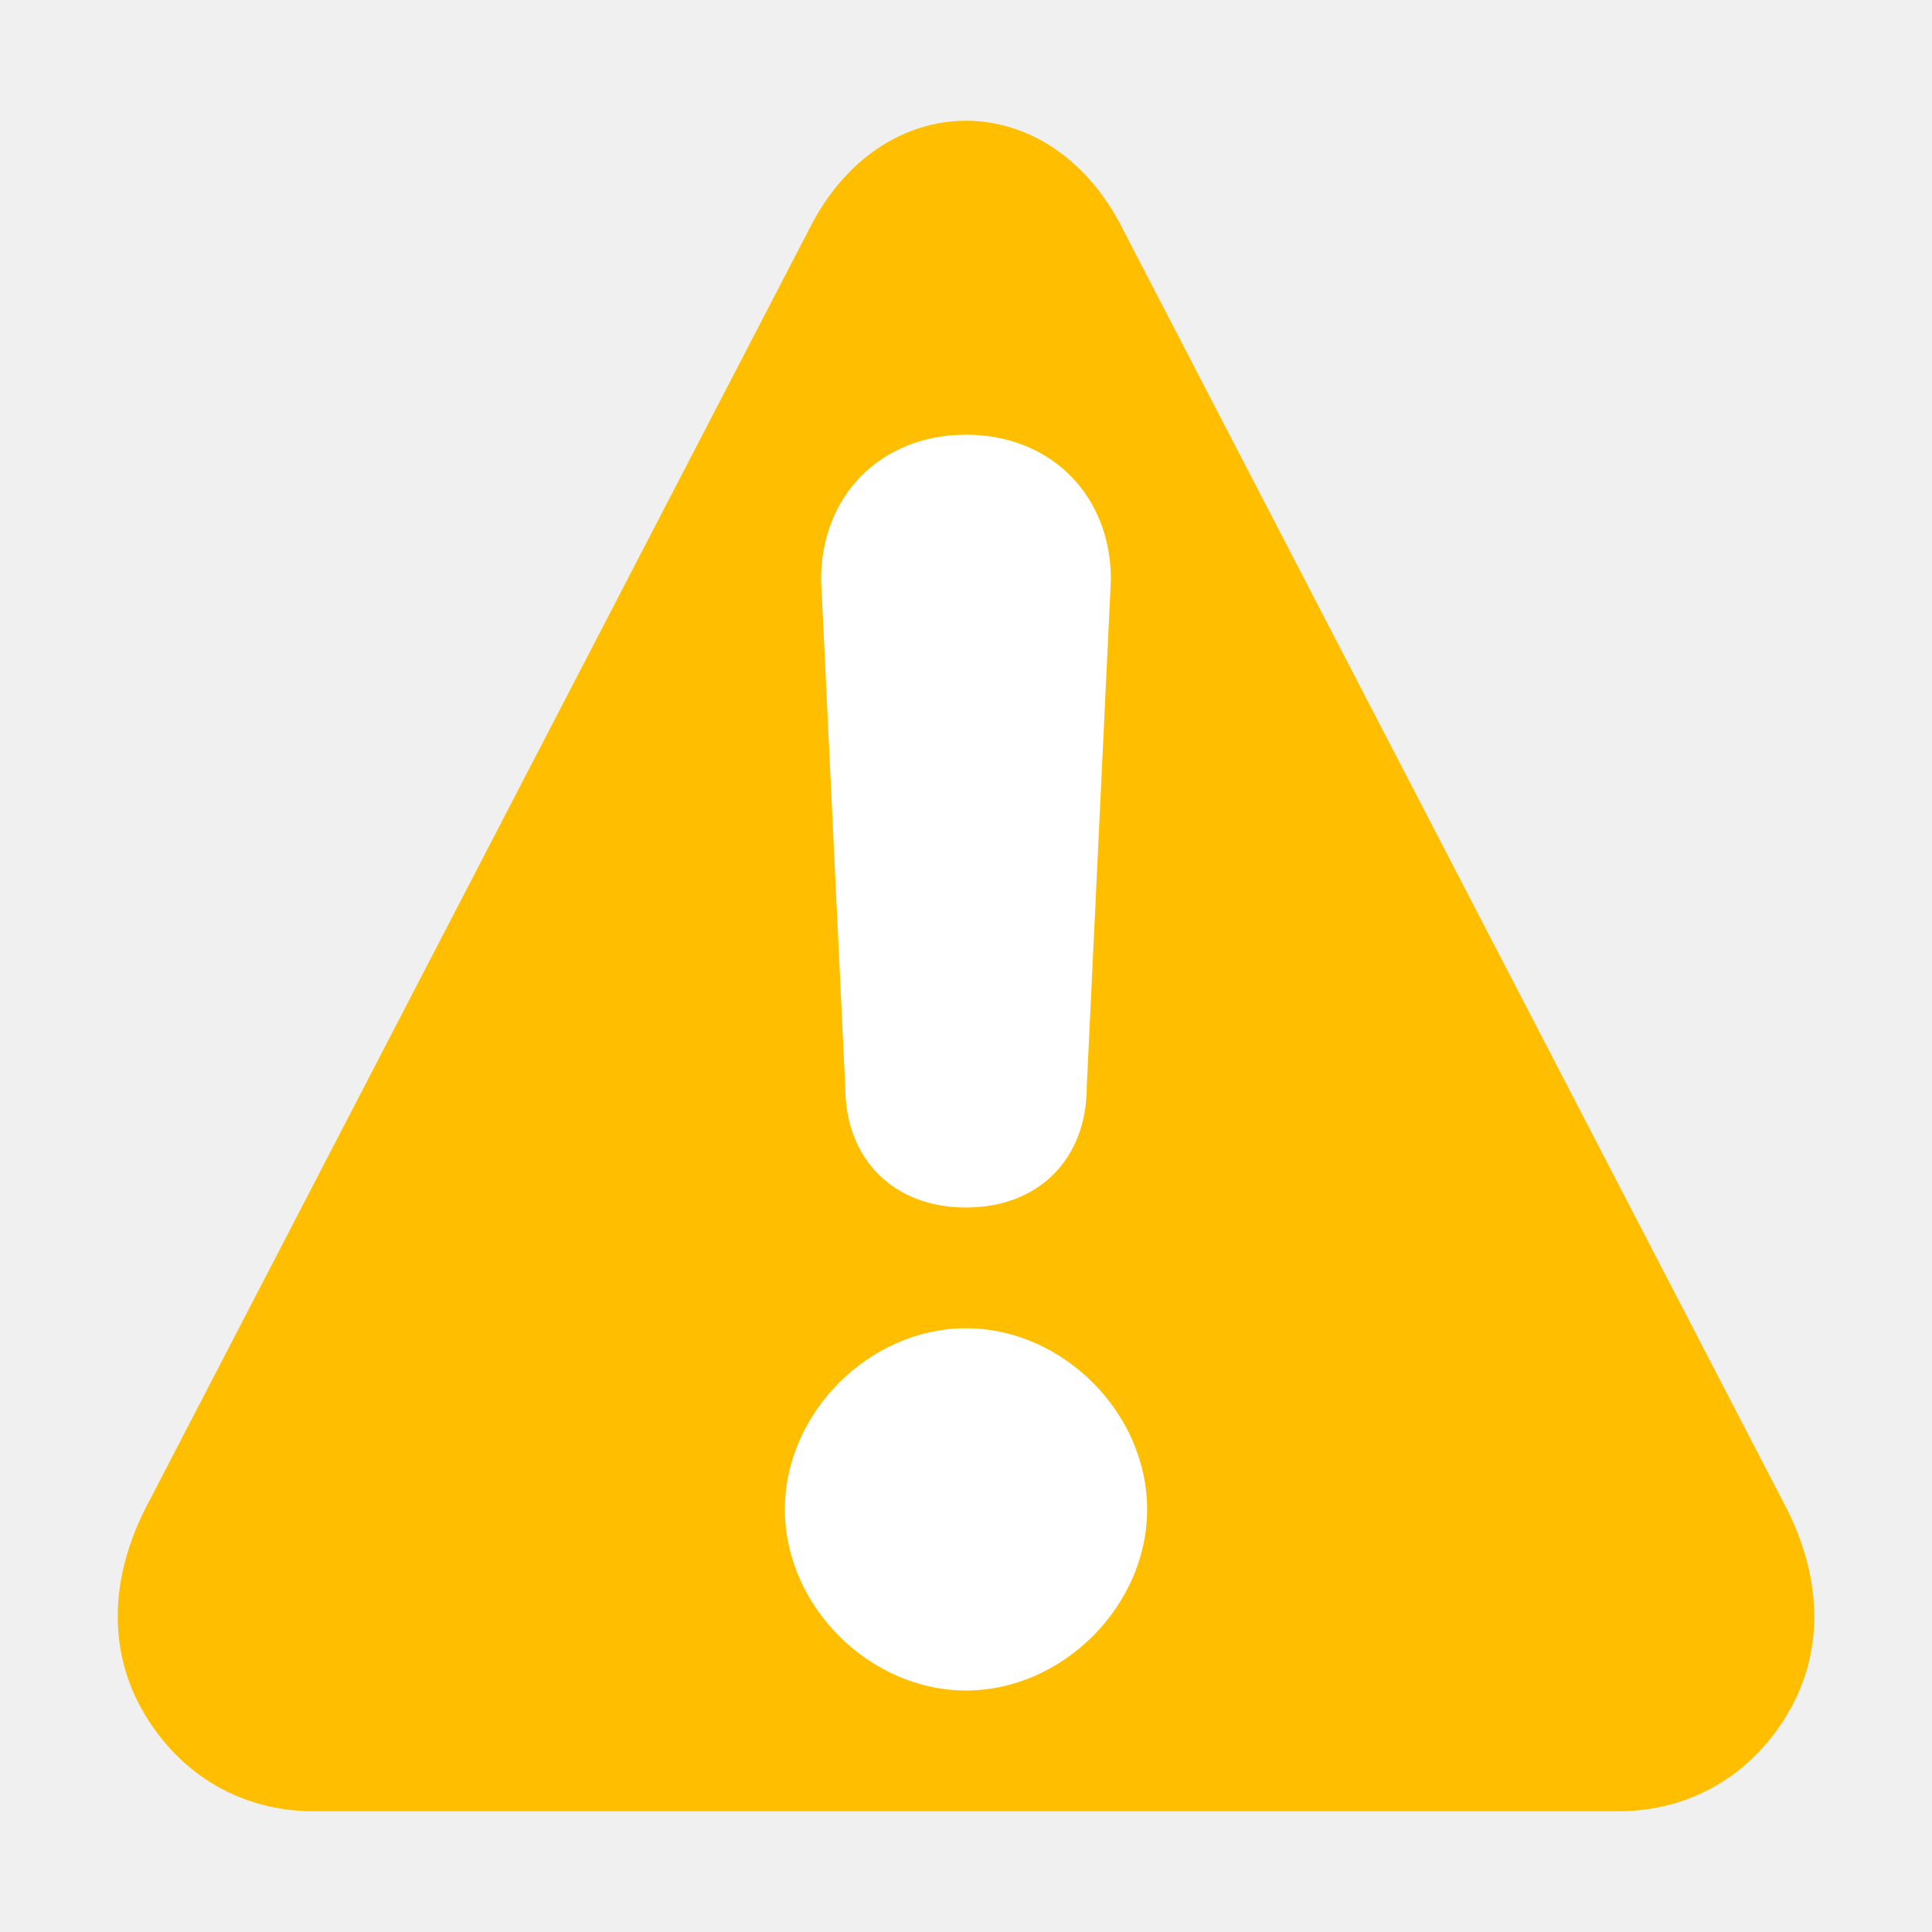
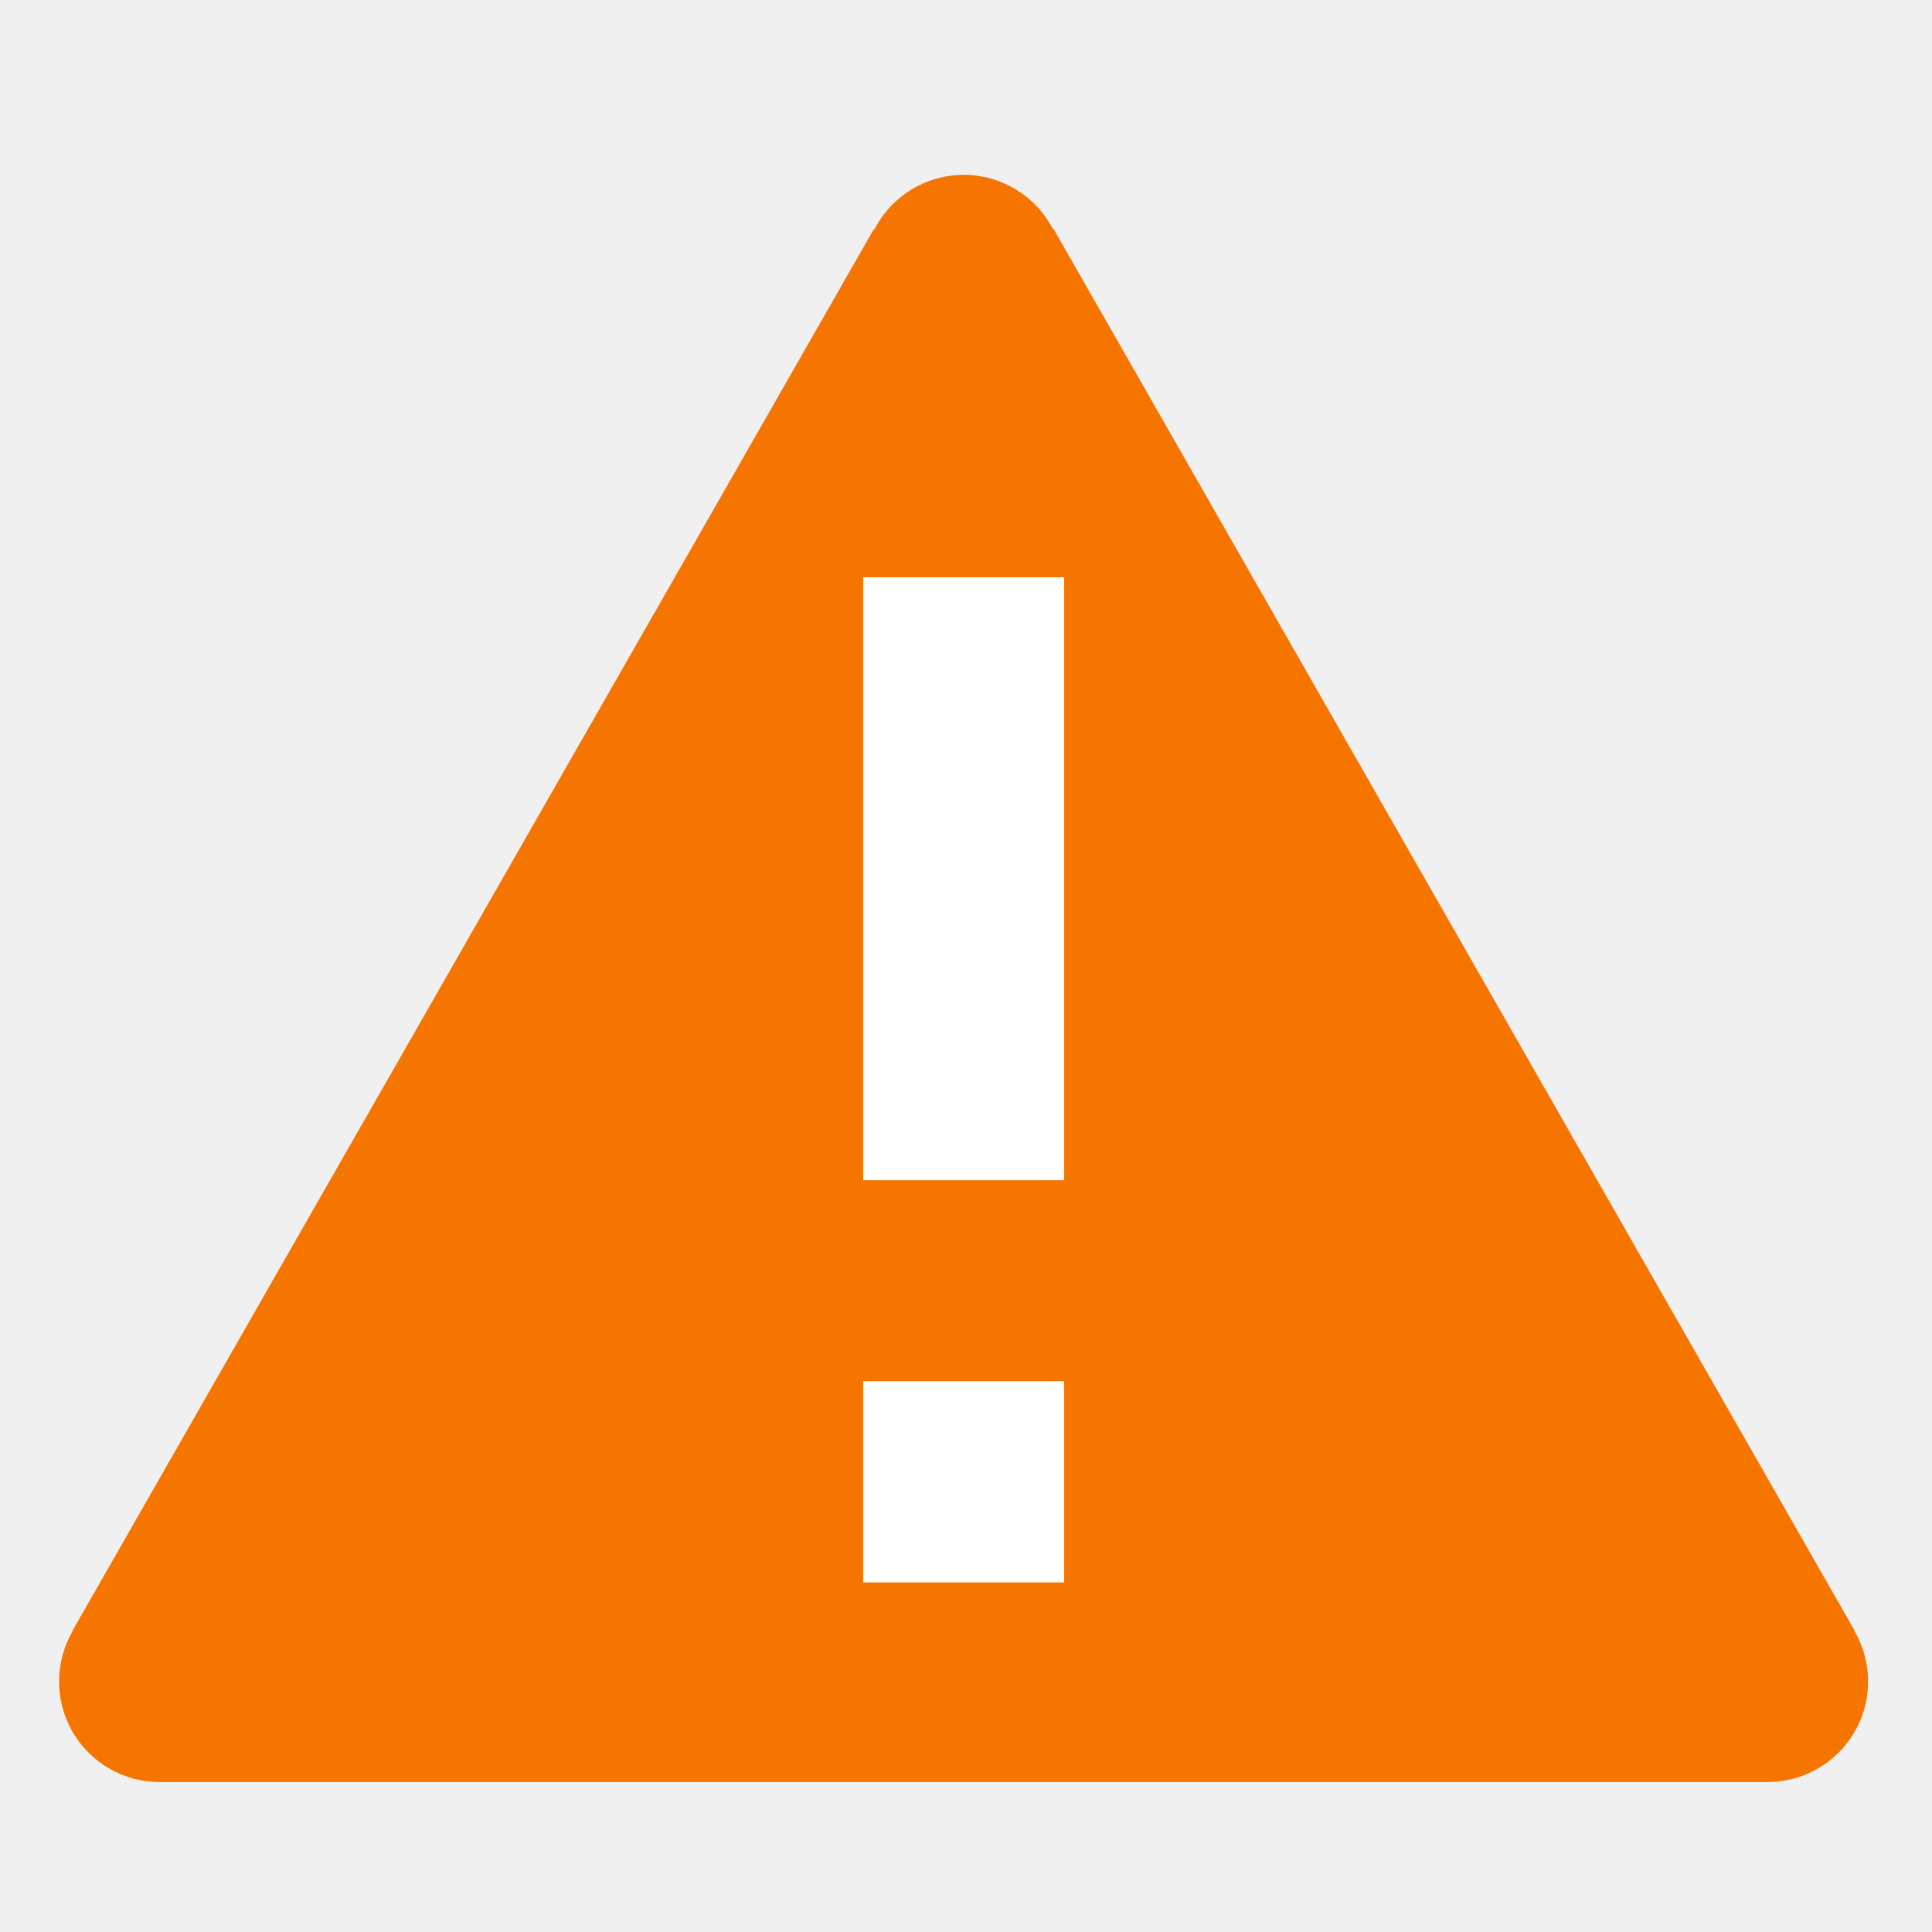
- <svg xmlns="http://www.w3.org/2000/svg" width="16" height="16" viewBox="0 0 16 16">
-   <path fill="#ffbf00" d="M14.8,12.5L9.3,1.9C9,1.3,8.5,1,8,1C7.5,1,7,1.3,6.7,1.9L1.2,12.5c-0.3,0.6-0.3,1.2,0,1.7C1.5,14.7,2,15,2.6,15h10.8 c0.6,0,1.1-0.3,1.4-0.8C15.1,13.7,15.1,13.1,14.8,12.5z" />
-   <path fill="#fff" d="M8,11c-0.8,0-1.5,0.7-1.5,1.5C6.5,13.3,7.2,14,8,14 c0.8,0,1.5-0.7,1.5-1.5C9.5,11.7,8.8,11,8,11z M8,10L8,10C8.6,10,9,9.6,9,9l0.2-4.2c0-0.7-0.5-1.2-1.2-1.2S6.8,4.1,6.8,4.8L7,9 C7,9.6,7.4,10,8,10z" />
+ <svg xmlns="http://www.w3.org/2000/svg" viewBox="0 0 22 22" id="svg2" version="1.1" width="22" height="22">
+   <defs id="defs3051">
+     <style type="text/css" id="current-color-scheme">
+       .ColorScheme-Text {
+         color:#f2f2f2;
+       }
+       .ColorScheme-NeutralText {
+         color:#f67400;
+       }
+       </style>
+   </defs>
+   <g transform="translate(0,-1030.362)" id="g6">
+     <path style="color:#f67400;fill:currentColor;fill-opacity:1;stroke:none" class="ColorScheme-NeutralText" d="m 10.973,1032.353 0.009,0 a 1.144,1.144 0 0 1 1.006,0.614 l 0.008,0 9.124,15.965 -0.004,0 a 1.144,1.144 0 0 1 0.156,0.577 1.144,1.144 0 0 1 -1.144,1.145 l -18.311,0 a 1.144,1.144 0 0 1 -1.144,-1.145 1.144,1.144 0 0 1 0.156,-0.577 l -0.004,0 9.124,-15.958 0.004,0 a 1.144,1.144 0 0 1 0.004,0 1.144,1.144 0 0 1 1.015,-0.621 l 0,0 z" id="path4250" />
+     <path style="opacity:1;fill:#ffffff;fill-opacity:1;stroke:none" d="m 9.829,1036.935 0,6.866 2.289,0 0,-6.866 -2.289,0 z m 0,9.155 0,2.291 2.289,0 0,-2.291 -2.289,0 z" id="rect4241" />
+   </g>
</svg>
